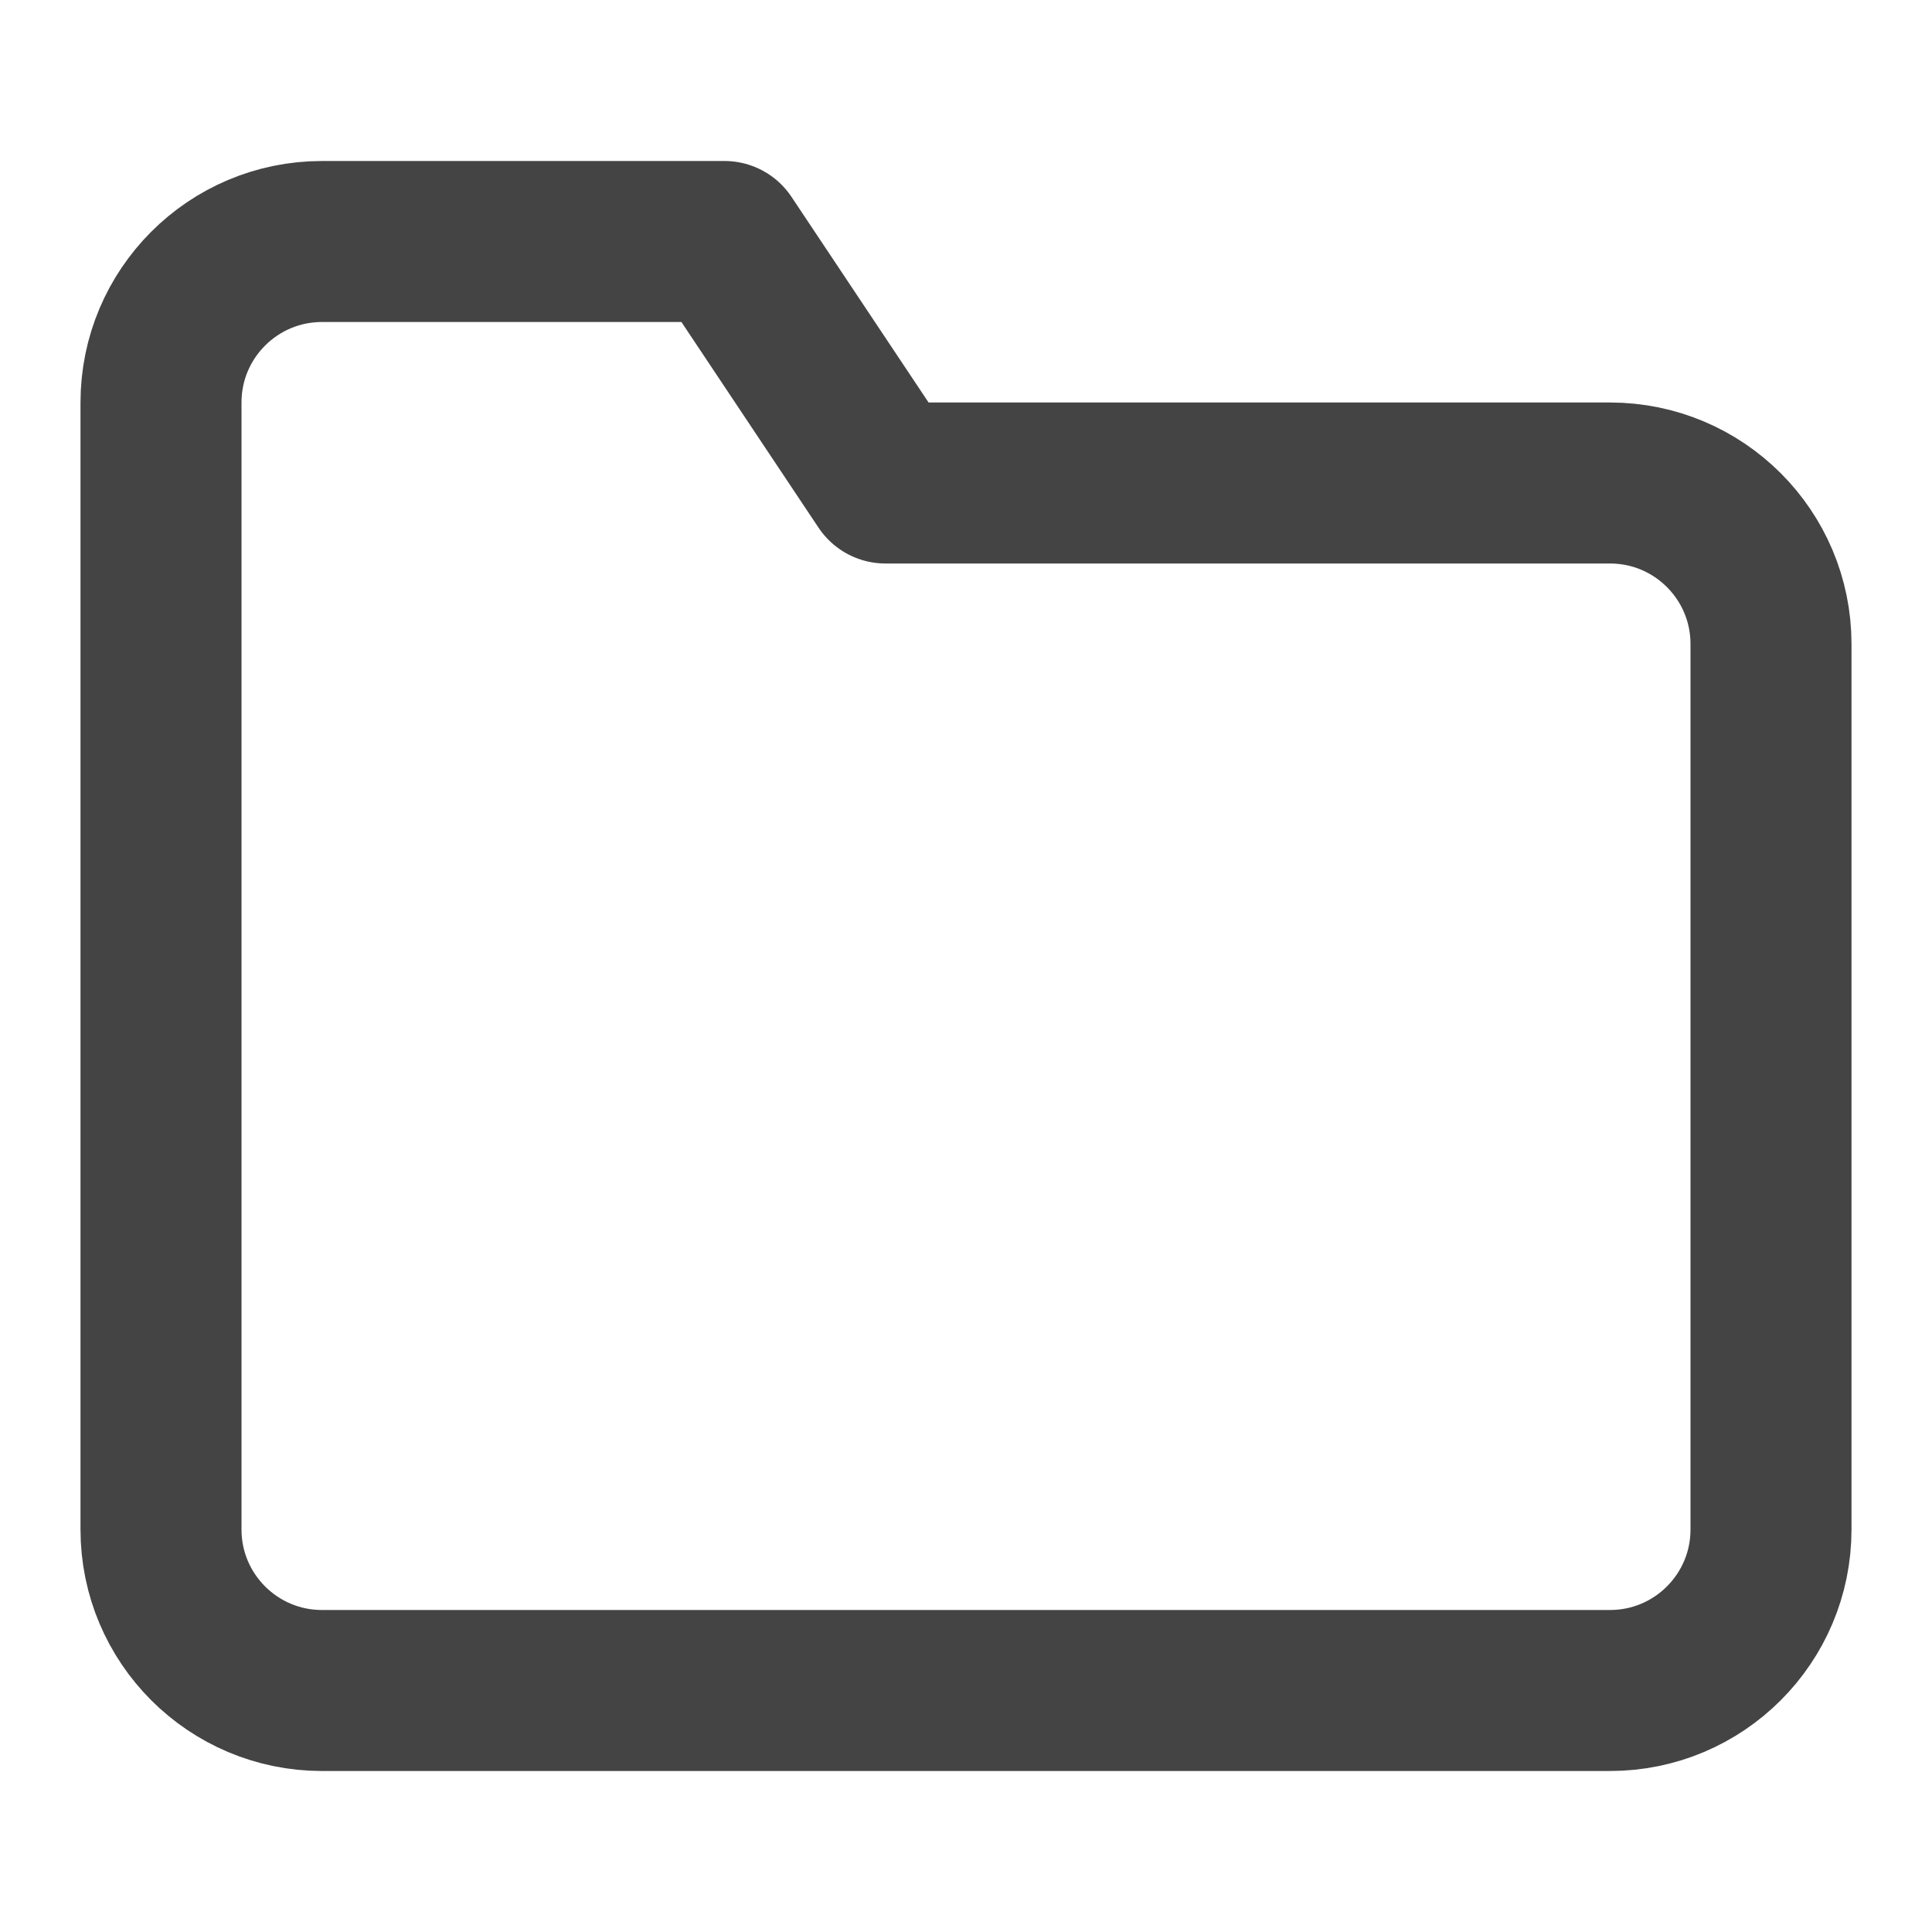
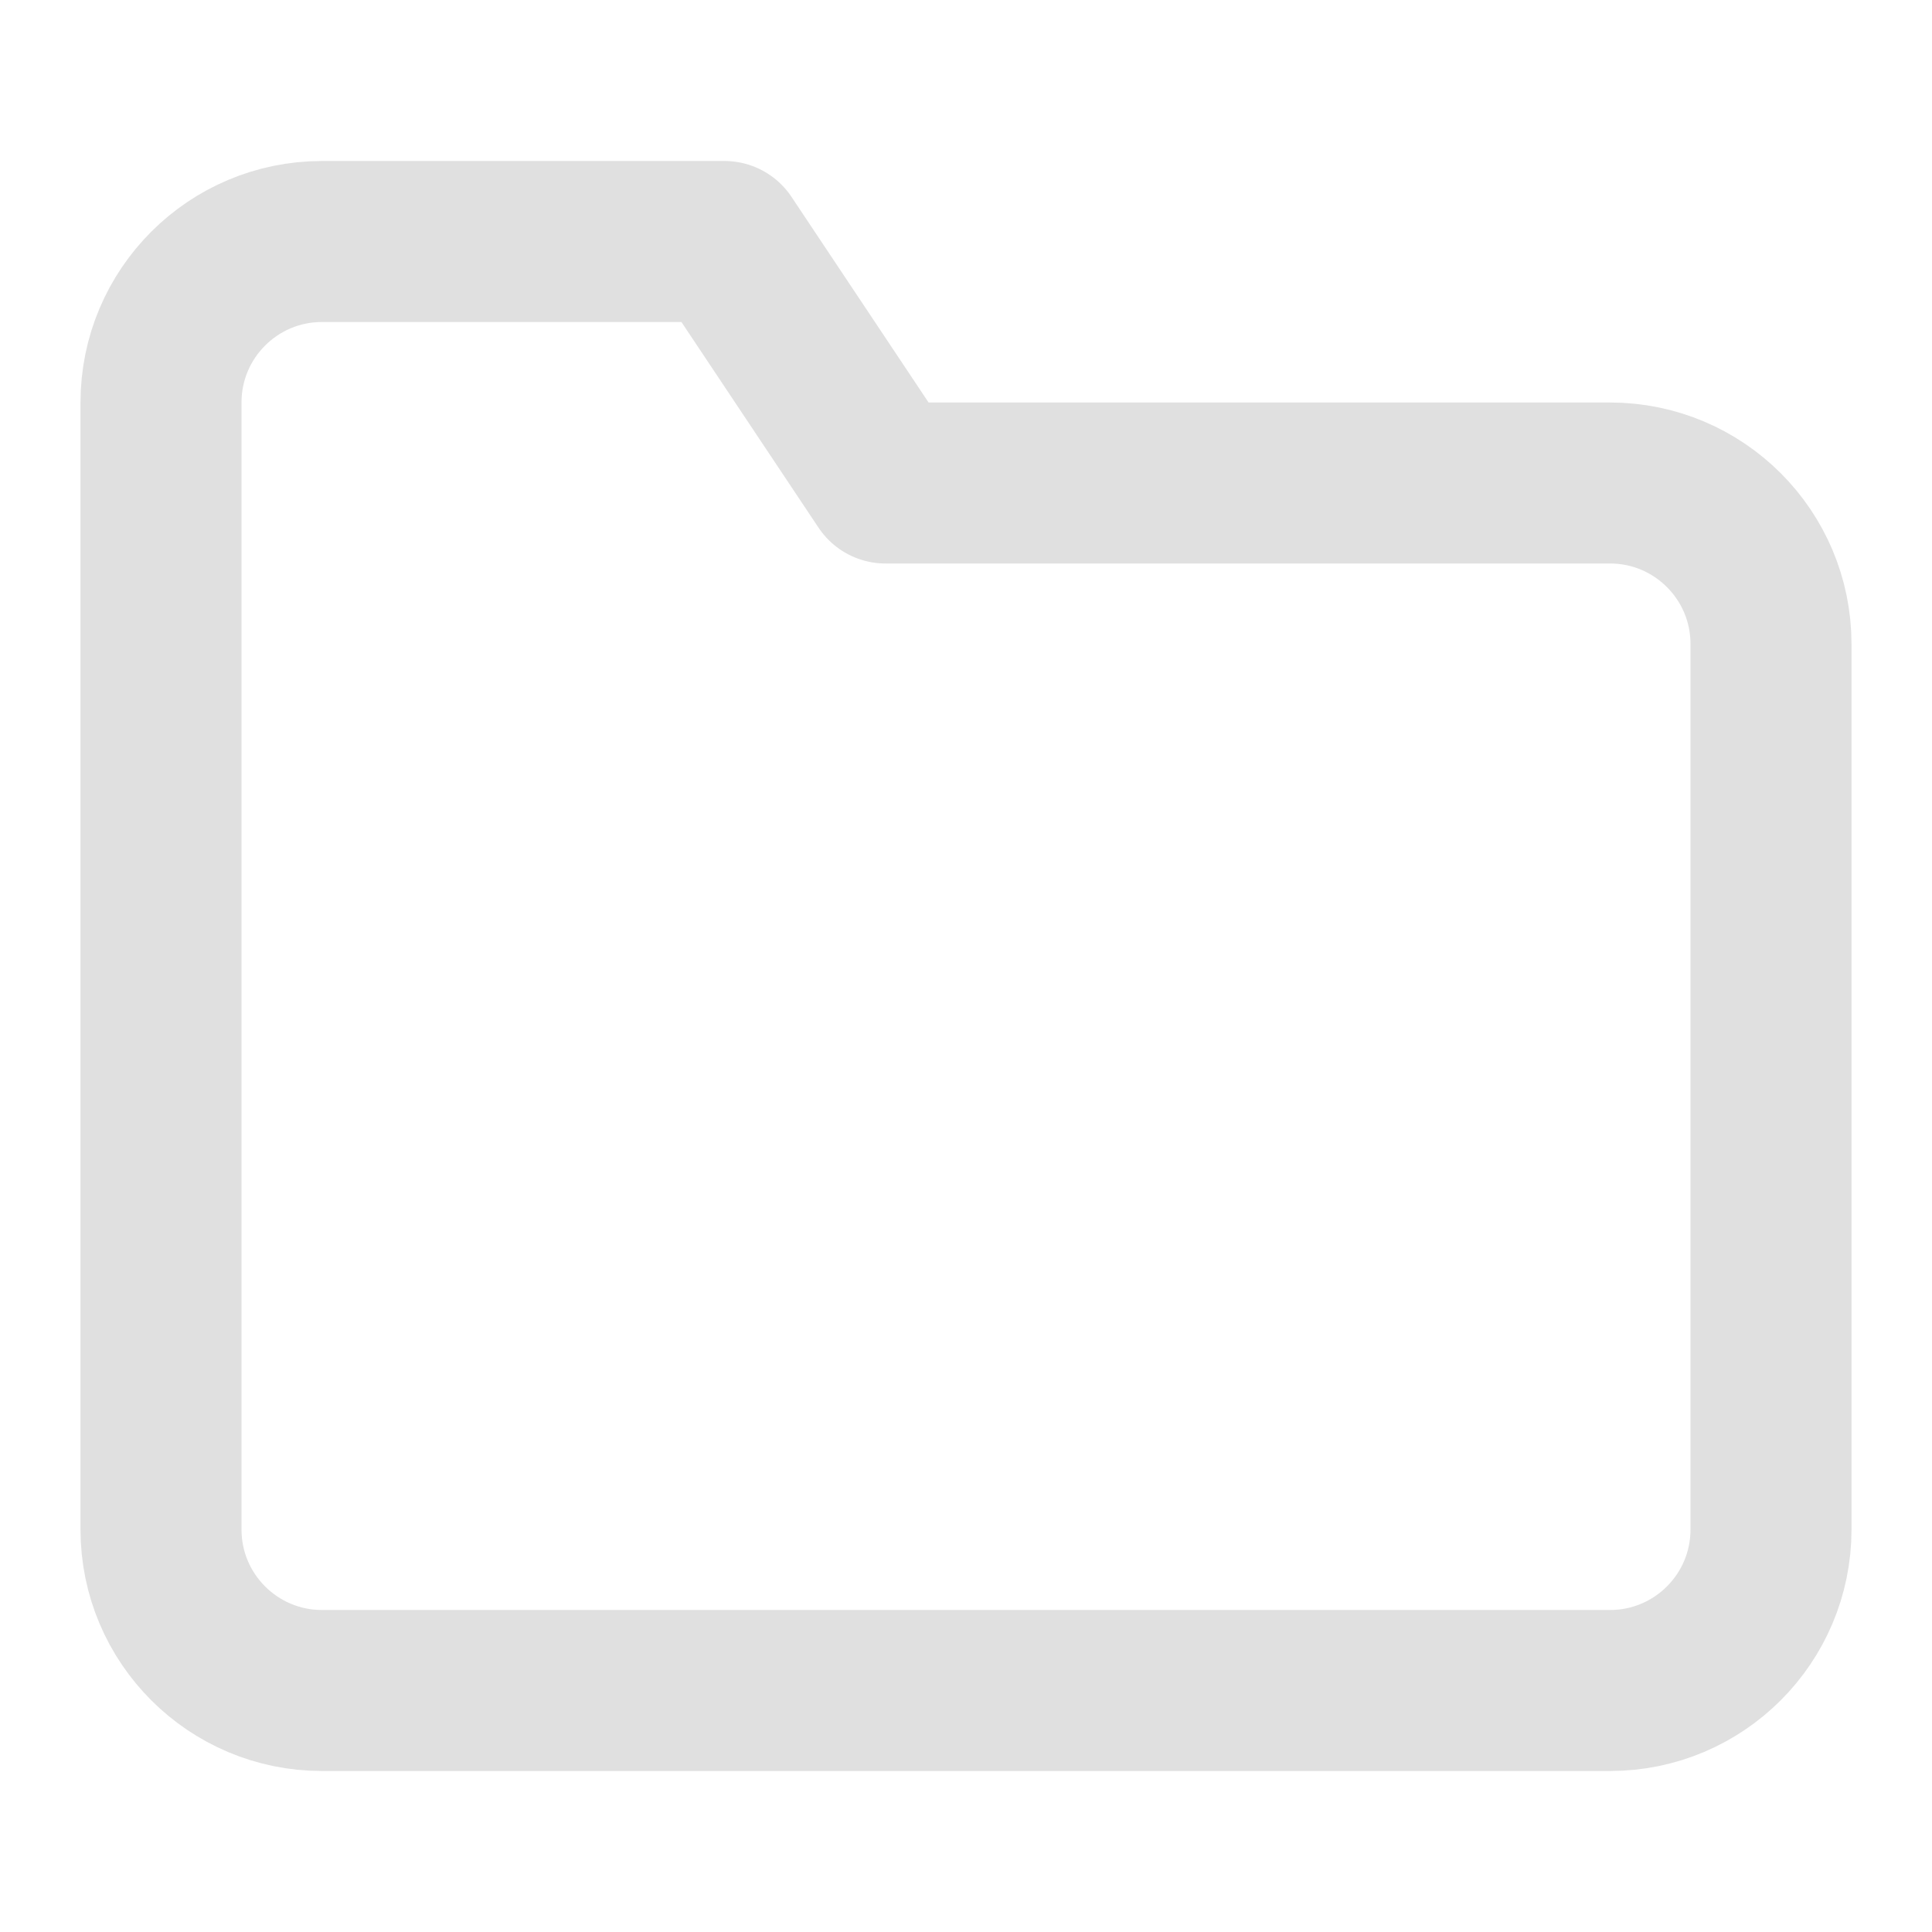
- <svg xmlns="http://www.w3.org/2000/svg" width="24" height="24" viewBox="0 0 24 24" fill="none" stroke="#444" stroke-width="2" stroke-linecap="round" stroke-linejoin="round">
+ <svg xmlns="http://www.w3.org/2000/svg" width="24" height="24" viewBox="0 0 24 24" fill="none" stroke="#E0E0E0" stroke-width="2" stroke-linecap="round" stroke-linejoin="round">
  <path d="M22 19a2 2 0 0 1-2 2H4a2 2 0 0 1-2-2V5a2 2 0 0 1 2-2h5l2 3h9a2 2 0 0 1 2 2z" />
</svg>
